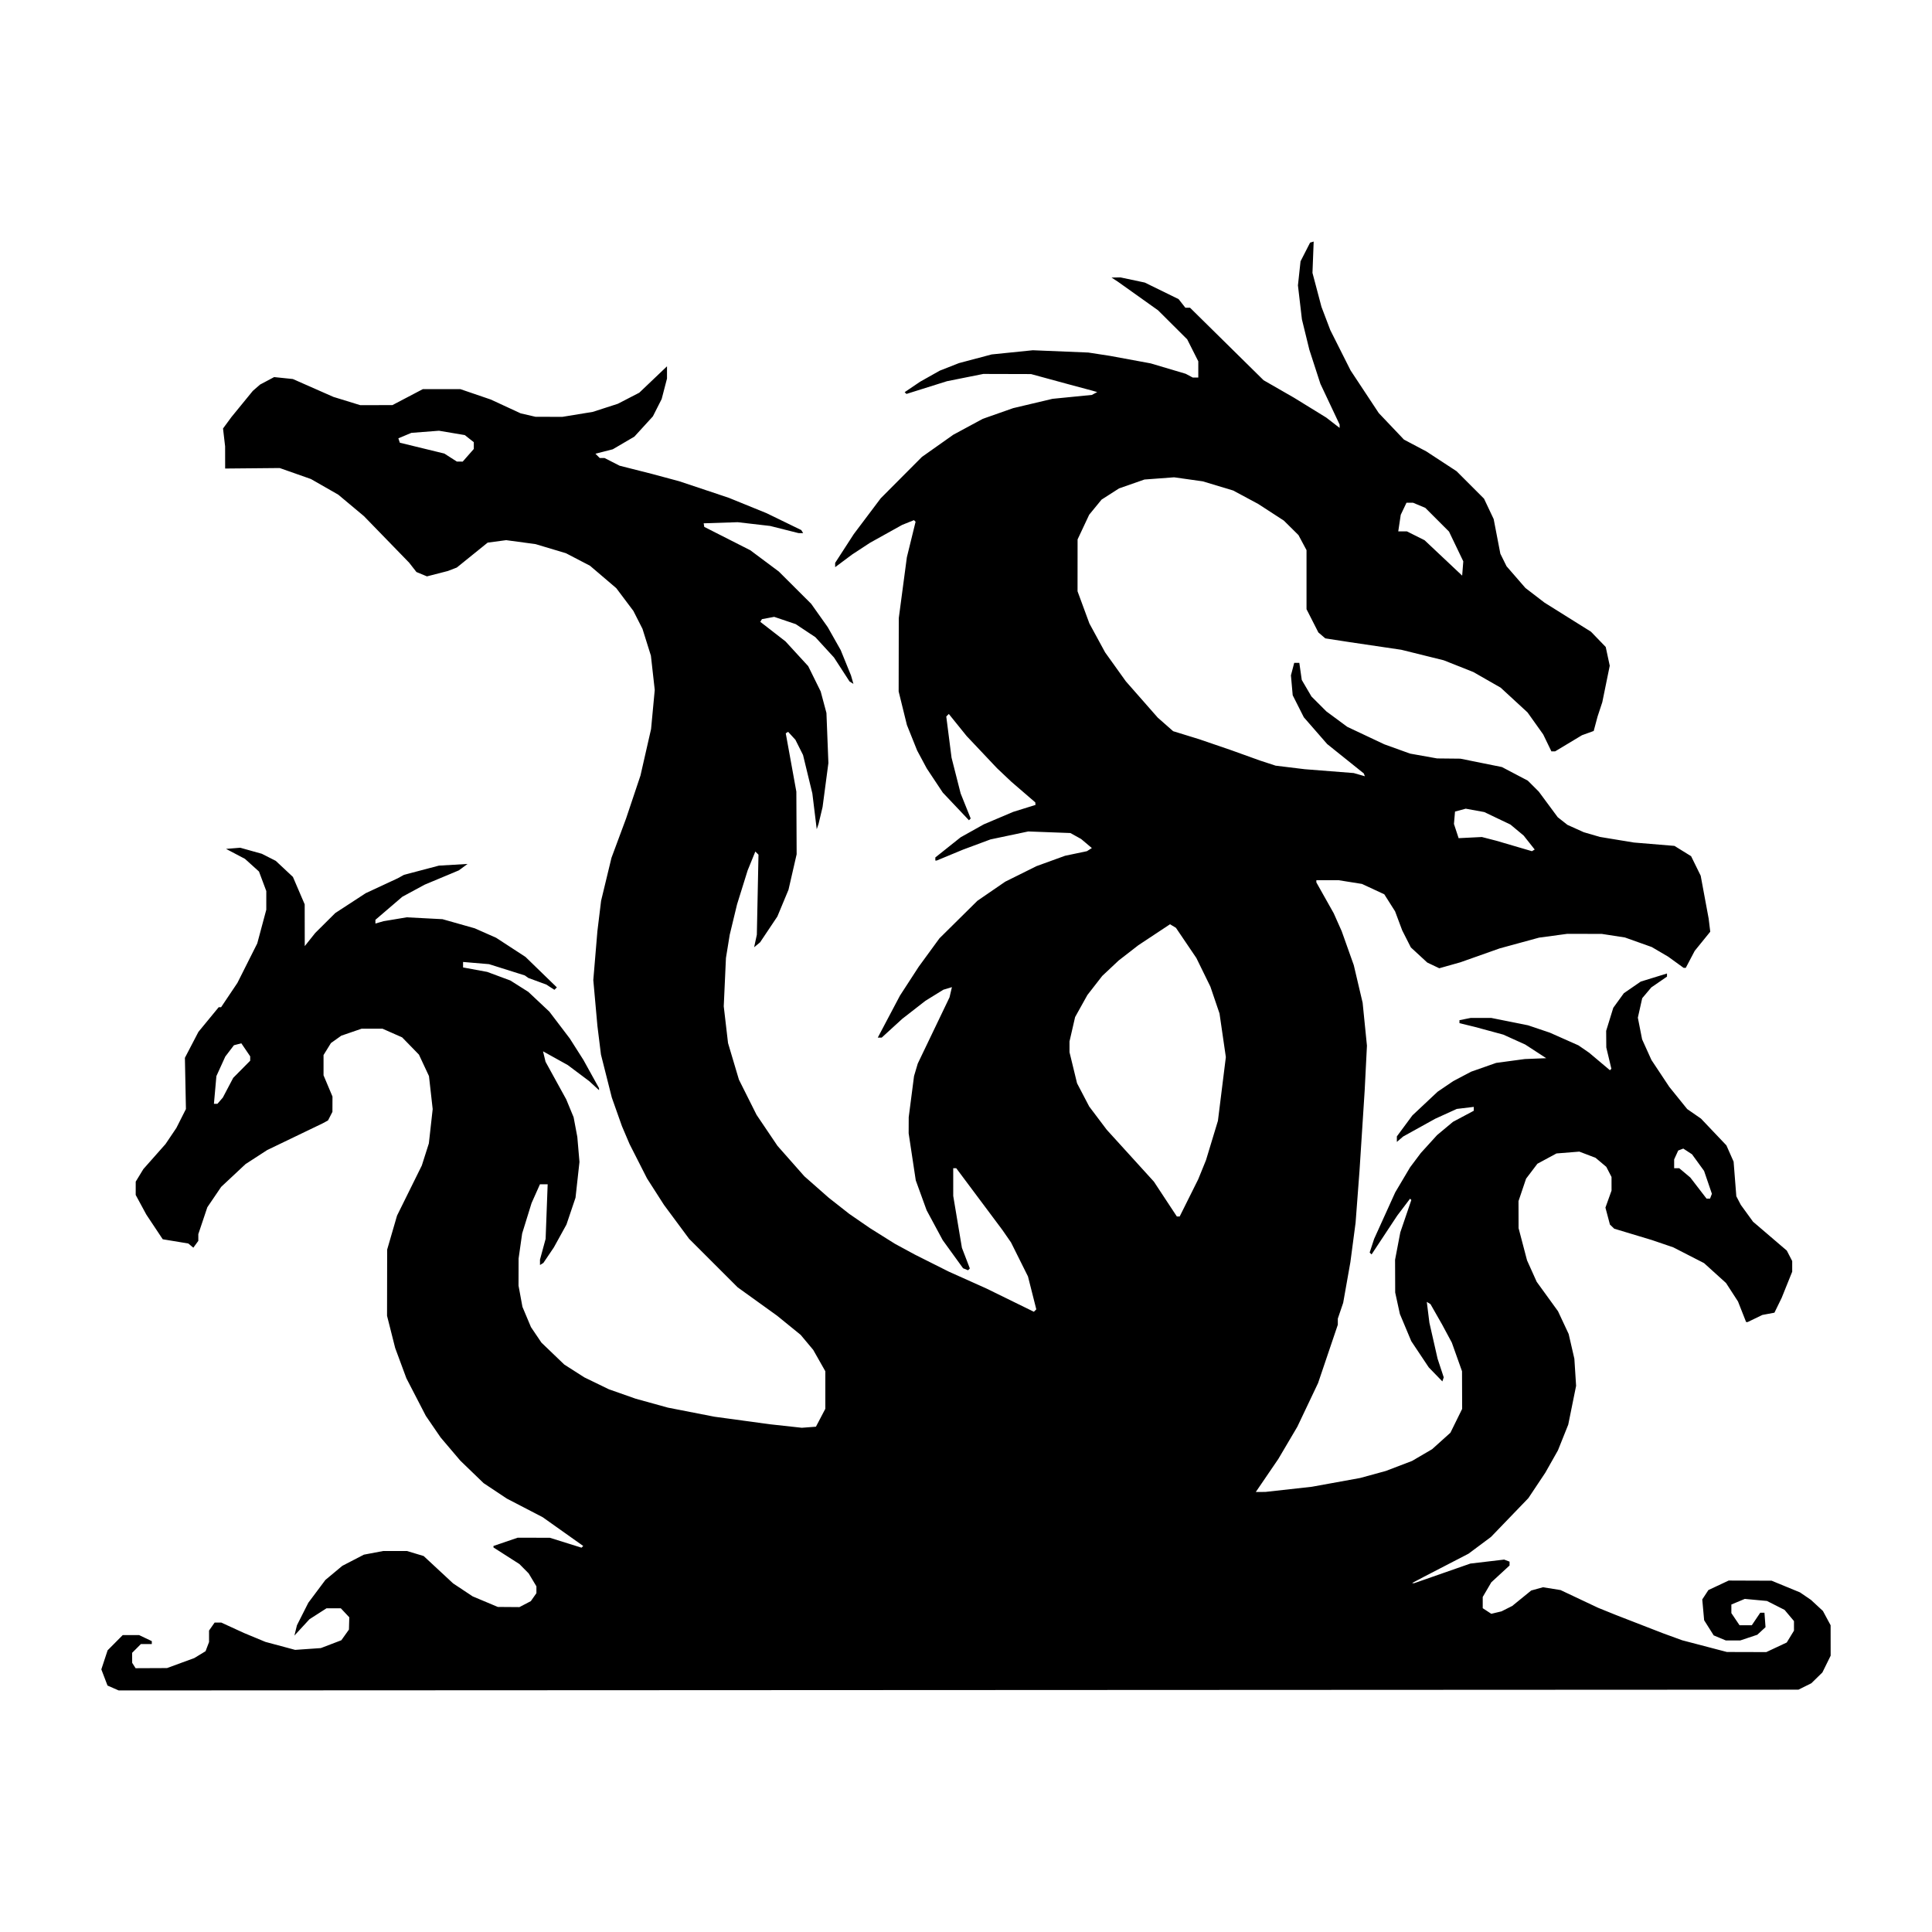
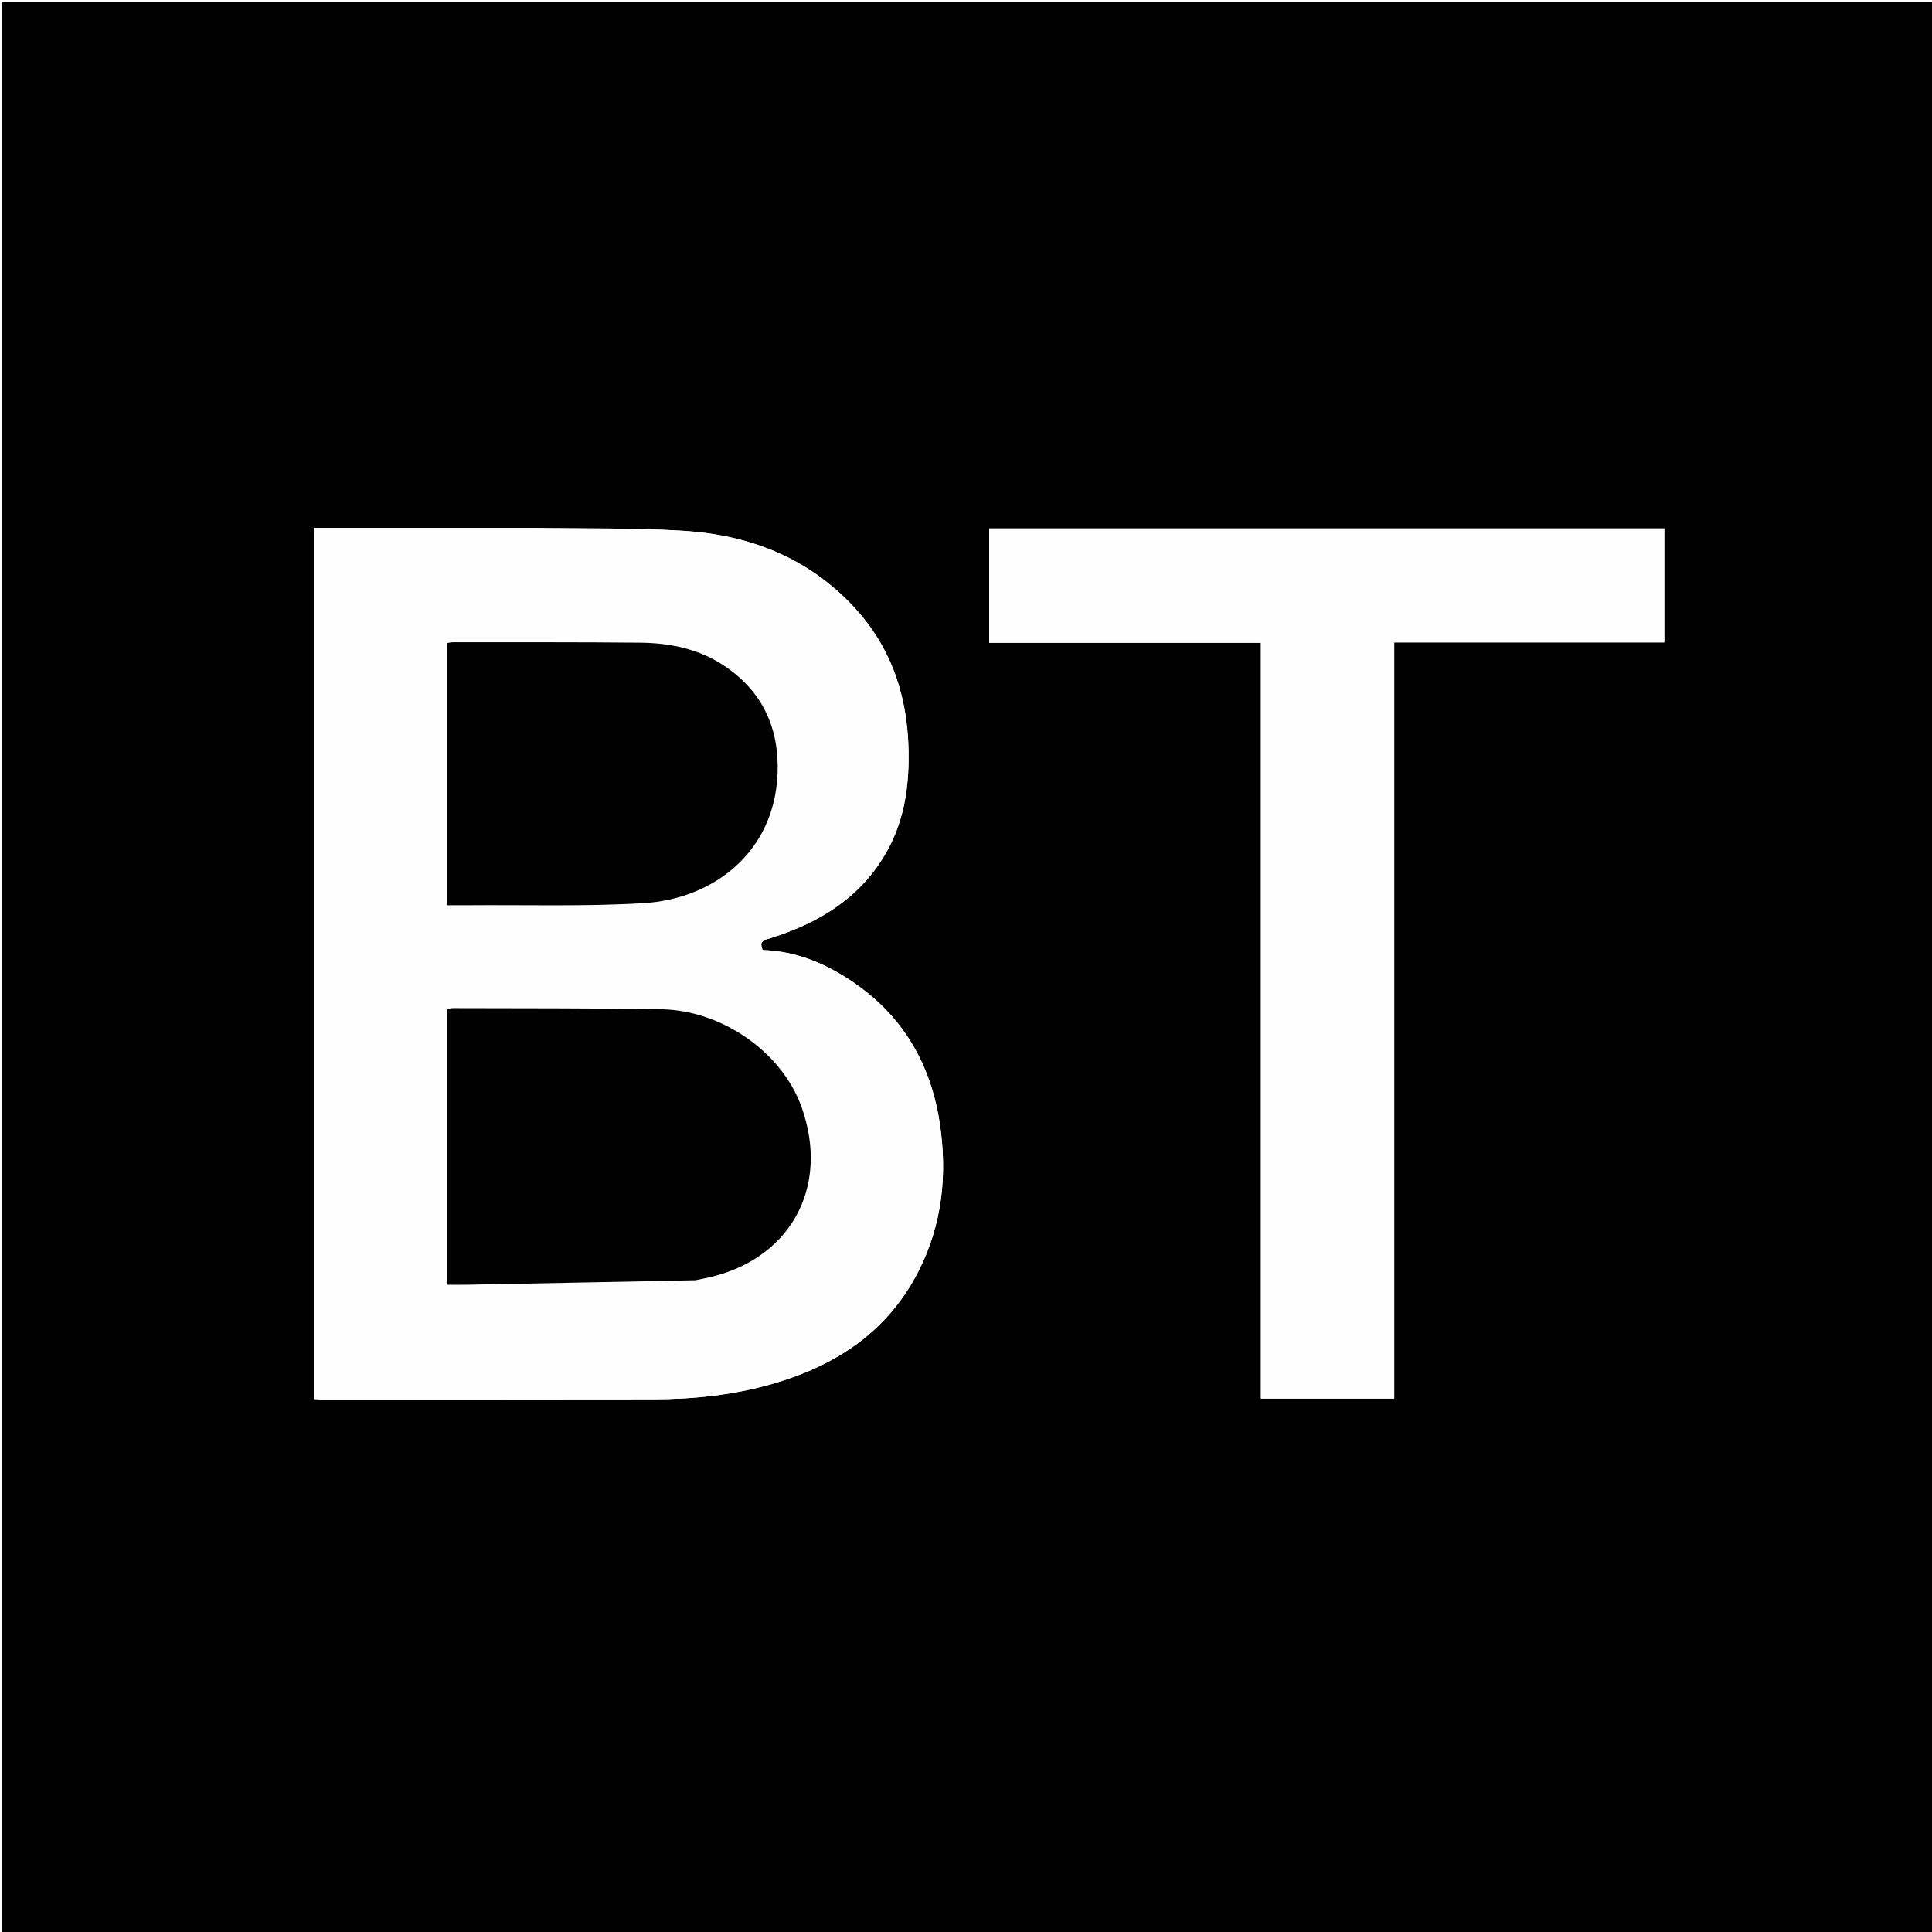
- <svg xmlns="http://www.w3.org/2000/svg" version="1.1" width="1080" height="1080" viewBox="0 0 1080 1080" xml:space="preserve">
-   <defs>
- </defs>
-   <rect x="0" y="0" width="100%" height="100%" fill="transparent" />
-   <g transform="matrix(1 0 0 1 540 540)" id="31681a7a-e299-4b35-acf9-f525339c8120">
-     <rect style="stroke: none; stroke-width: 1; stroke-dasharray: none; stroke-linecap: butt; stroke-dashoffset: 0; stroke-linejoin: miter; stroke-miterlimit: 4; fill: rgb(255,255,255); fill-rule: nonzero; opacity: 1;" vector-effect="non-scaling-stroke" x="-540" y="-540" rx="0" ry="0" width="1080" height="1080" />
-   </g>
-   <g transform="matrix(1 0 0 1 540 540)" id="3a7ea05e-df38-49d2-b1ac-b2c4be303b7d">
- </g>
-   <g transform="matrix(1 0 0 1 540 540)" id="9a0fe52f-a5ed-4c5c-8b84-fd479ad38071">
-     <path style="stroke: rgb(0,0,0); stroke-width: 0; stroke-dasharray: none; stroke-linecap: butt; stroke-dashoffset: 0; stroke-linejoin: miter; stroke-miterlimit: 4; fill: rgb(0,0,0); fill-rule: nonzero; opacity: 1;" vector-effect="non-scaling-stroke" transform=" translate(-565.92, -417.07)" d="M 89.15 820.67 L 86.02 819.303 L 82.567 810.261 L 86.074 799.606 L 94.516 791.106 L 103.712 791.106 L 110.78 794.476 L 110.78 796.106 L 104.689 796.106 L 102.234 798.56 L 99.78 801.015 L 99.795 803.81 L 99.81 806.606 L 101.71 809.606 L 119.28 809.529 L 134.533 803.934 L 140.83 800.105 L 142.78 794.975 L 142.78 788.551 L 145.893 784.106 L 149.64 784.106 L 162.28 789.912 L 174.28 794.895 L 190.911 799.36 L 205.28 798.357 L 216.734 793.979 L 220.981 788.015 L 221.175 781.155 L 216.432 776.106 L 208.455 776.106 L 198.933 782.216 L 190.498 791.367 L 191.207 788.486 L 191.916 785.606 L 198.28 773.007 L 207.833 760.247 L 217.28 752.378 L 229.324 746.14 L 240.053 744.105 L 253.462 744.105 L 262.744 746.898 L 279.211 762.197 L 290.138 769.45 L 304.204 775.36 L 316.279 775.448 L 322.658 772.117 L 325.779 767.66 L 325.779 763.841 L 321.444 756.605 L 318.862 753.997 L 316.279 751.389 L 301.779 742.118 L 301.779 741.268 L 315.279 736.662 L 333.279 736.69 L 350.985 742.232 L 351.944 741.274 L 329.279 725.196 L 309.279 714.813 L 296.279 706.172 L 283.259 693.606 L 272.216 680.606 L 263.968 668.558 L 253.092 647.536 L 246.825 630.606 L 242.279 612.606 L 242.343 575.606 L 245.104 566.106 L 247.866 556.606 L 261.712 528.606 L 263.683 522.42 L 265.655 516.234 L 266.724 506.646 L 267.793 497.058 L 265.717 478.606 L 260.106 466.606 L 250.722 456.971 L 239.722 452.106 L 228.092 452.106 L 216.702 456.025 L 210.921 460.142 L 206.78 466.842 L 206.78 478.166 L 211.78 490.045 L 211.75 498.605 L 209.28 503.409 L 207.78 504.222 L 206.28 505.034 L 175.28 519.958 L 163.168 527.811 L 149.558 540.543 L 141.825 551.93 L 136.78 566.958 L 136.78 570.723 L 133.997 574.53 L 132.587 573.36 L 131.177 572.19 L 116.891 569.83 L 107.719 556.037 L 101.78 545.06 L 101.788 537.605 L 106.053 530.605 L 118.448 516.605 L 124.512 507.605 L 129.856 497.023 L 129.281 468.396 L 136.847 453.881 L 148.18 440.105 L 149.515 440.105 L 158.637 426.509 L 169.729 404.442 L 174.776 385.605 L 174.779 380.393 L 174.782 375.18 L 170.696 364.26 L 162.853 357.175 L 157.568 354.39 L 152.28 351.605 L 160.2 350.959 L 172.28 354.335 L 180.064 358.291 L 189.661 367.267 L 196.242 382.605 L 196.28 405.954 L 202.132 398.605 L 213.342 387.459 L 230.386 376.35 L 248.279 368.028 L 251.751 366.107 L 271.28 360.955 L 287.28 360.022 L 282.418 363.606 L 263.279 371.62 L 250.842 378.351 L 235.779 391.255 L 235.779 393.339 L 240.279 392.026 L 253.279 389.857 L 273.279 390.898 L 291.285 395.997 L 303.26 401.293 L 319.665 411.986 L 337.201 429.017 L 335.842 430.377 L 331.279 427.429 L 321.279 423.761 L 319.279 422.339 L 299.294 416.039 L 284.779 414.812 L 284.779 417.879 L 298.279 420.372 L 311.227 425.185 L 321.279 431.553 L 333.033 442.606 L 344.44 457.606 L 352.05 469.568 L 360.779 485.349 L 360.779 486.48 L 355.279 481.427 L 343.279 472.433 L 329.477 464.764 L 330.884 470.605 L 342.438 491.605 L 346.574 501.605 L 347.608 507.105 L 348.642 512.605 L 349.245 519.605 L 349.848 526.605 L 347.637 546.605 L 342.572 561.605 L 339.054 567.986 L 335.535 574.367 L 329.673 583.053 L 328.726 583.638 L 327.779 584.223 L 327.779 581.203 L 330.925 569.605 L 331.496 554.355 L 332.067 539.105 L 327.752 539.105 L 323.067 549.605 L 317.803 566.605 L 316.811 573.605 L 315.819 580.605 L 315.779 595.738 L 317.969 607.605 L 322.735 618.938 L 328.586 627.605 L 341.339 639.848 L 352.547 647.017 L 366.28 653.684 L 381.28 658.963 L 399.28 663.943 L 425.28 669.022 L 456.28 673.245 L 474.149 675.202 L 482.03 674.605 L 487.28 664.605 L 487.28 643.605 L 480.52 631.675 L 473.491 623.266 L 460.279 612.526 L 438.279 596.699 L 411.159 569.604 L 397.08 550.604 L 387.621 535.836 L 377.846 516.604 L 373.59 506.604 L 370.757 498.604 L 367.925 490.604 L 361.866 466.604 L 360.874 458.604 L 359.882 450.604 L 357.579 424.936 L 358.724 411.27 L 359.868 397.604 L 361.938 380.604 L 364.836 368.604 L 367.733 356.604 L 375.904 334.604 L 383.949 310.604 L 389.874 284.604 L 390.9 273.681 L 391.926 262.758 L 389.782 243.603 L 385.078 228.603 L 379.984 218.574 L 370.43 205.865 L 355.74 193.331 L 342.279 186.322 L 325.279 181.231 L 308.877 179.022 L 298.527 180.395 L 281.279 194.328 L 276.279 196.259 L 264.59 199.267 L 258.712 196.833 L 254.627 191.603 L 229.372 165.603 L 215.013 153.593 L 199.724 144.846 L 182.279 138.703 L 151.779 138.983 L 151.77 132.793 L 151.761 126.603 L 151.177 121.603 L 150.593 116.603 L 155.278 110.221 L 167.227 95.603 L 171.278 92.058 L 179.168 87.864 L 189.62 88.943 L 212.278 98.932 L 227.278 103.554 L 245.278 103.528 L 262.278 94.604 L 283.278 94.603 L 300.278 100.413 L 316.965 108.136 L 325.277 110.055 L 340.277 110.096 L 357.277 107.315 L 371.277 102.795 L 377.273 99.699 L 383.269 96.603 L 398.778 81.838 L 398.778 88.684 L 395.795 100.138 L 393.34 104.981 L 390.886 109.825 L 380.535 121.151 L 368.464 128.226 L 358.778 130.704 L 361.178 133.104 L 363.858 133.104 L 372.278 137.4 L 390.278 141.964 L 405.556 146.074 L 433.278 155.333 L 454.415 163.933 L 473.831 173.38 L 474.897 175.104 L 472.279 175.073 L 456.442 171.083 L 438.279 168.982 L 419.279 169.604 L 419.445 170.604 L 419.611 171.604 L 445.349 184.668 L 461.279 196.555 L 479.38 214.604 L 484.006 221.128 L 488.632 227.653 L 495.862 240.445 L 501.617 254.604 L 502.993 259.354 L 500.813 258.007 L 492.119 244.604 L 481.72 233.26 L 470.704 225.948 L 458.704 221.895 L 451.848 223.182 L 450.926 224.674 L 465.003 235.604 L 477.713 249.453 L 484.688 263.604 L 487.905 275.604 L 488.452 289.604 L 488.999 303.604 L 487.372 315.902 L 485.745 328.2 L 484.625 332.902 L 483.505 337.605 L 482.992 339.105 L 482.478 340.605 L 480.03 320.605 L 474.821 299.11 L 470.552 290.605 L 466.487 286.167 L 465.161 286.986 L 471.084 319.605 L 471.25 354.605 L 466.7 374.433 L 460.469 389.401 L 450.821 403.825 L 447.479 406.599 L 448.239 403.103 L 448.999 399.606 L 449.459 377.226 L 449.918 354.846 L 448.155 353.083 L 443.864 363.606 L 437.94 382.606 L 433.839 399.606 L 432.783 406.106 L 431.727 412.606 L 431.114 426.106 L 430.5 439.606 L 432.898 460.158 L 438.987 480.606 L 448.841 500.276 L 460.536 517.606 L 475.544 534.606 L 489.174 546.606 L 500.62 555.606 L 512.235 563.606 L 526.183 572.35 L 537.277 578.367 L 556.277 587.908 L 577.237 597.307 L 603.862 610.354 L 605.218 608.998 L 600.563 590.606 L 591.089 571.606 L 586.239 564.606 L 560.464 530.106 L 558.776 530.106 L 558.784 545.606 L 561.211 560.106 L 563.639 574.606 L 565.854 580.377 L 568.069 586.147 L 567.566 586.65 L 567.062 587.153 L 564.276 586.033 L 552.899 570.316 L 543.903 553.607 L 537.839 536.899 L 533.862 510.607 L 533.898 501.607 L 536.874 478.607 L 538.953 471.607 L 556.703 434.607 L 557.375 431.747 L 558.048 428.886 L 553.275 430.321 L 543.275 436.496 L 530.282 446.607 L 518.792 457.107 L 516.598 457.107 L 529.013 433.607 L 539.503 417.455 L 551.072 401.607 L 572.303 380.607 L 587.853 369.933 L 605.336 361.246 L 621.275 355.458 L 633.507 352.89 L 636.274 351.134 L 630.274 346.072 L 624.274 342.741 L 600.716 341.858 L 579.593 346.312 L 564.274 352.01 L 549.567 358.106 L 548.775 358.106 L 548.775 356.391 L 562.911 345.128 L 575.87 337.88 L 592.274 330.923 L 604.774 327.026 L 604.649 325.606 L 591.274 314.076 L 583.274 306.519 L 566.274 288.519 L 556.307 276.173 L 554.893 277.606 L 556.367 289.106 L 557.84 300.606 L 562.925 320.606 L 568.54 334.606 L 567.572 335.606 L 552.953 320.145 L 543.969 306.606 L 538.607 296.606 L 532.889 282.343 L 530.581 272.974 L 528.273 263.605 L 528.344 222.605 L 532.86 188.605 L 537.737 168.735 L 536.837 167.836 L 530.273 170.467 L 512.273 180.484 L 502.273 187.031 L 492.773 194.125 L 492.773 191.722 L 503.205 175.606 L 518.263 155.606 L 541.273 132.501 L 558.807 120.098 L 575.273 111.211 L 592.273 105.227 L 614.273 100.014 L 636.273 97.831 L 639.273 96.24 L 637.773 95.812 L 636.273 95.384 L 623.273 91.895 L 602.273 86.179 L 575.587 86.106 L 555.273 90.17 L 532.62 97.286 L 532.126 96.792 L 531.633 96.299 L 540.273 90.451 L 551.273 84.26 L 561.982 80.052 L 580.273 75.199 L 603.273 72.863 L 634.273 74.139 L 646.273 75.98 L 669.143 80.197 L 688.744 86.02 L 690.693 87.063 L 692.642 88.106 L 695.773 88.106 L 695.773 79.049 L 689.57 66.759 L 673.274 50.529 L 650.913 34.606 L 647.273 32.223 L 652.273 32.141 L 665.851 35.018 L 684.764 44.279 L 688.561 49.106 L 691.171 49.106 L 732.272 89.623 L 749.272 99.393 L 767.272 110.477 L 774.772 116.274 L 774.772 114.398 L 764.025 91.605 L 757.863 72.605 L 753.704 55.605 L 751.475 36.605 L 752.201 29.879 L 752.927 23.152 L 758.273 12.694 L 759.273 12.399 L 760.273 12.104 L 759.6 29.605 L 764.63 48.605 L 769.569 61.605 L 780.91 84.143 L 796.659 107.978 L 810.752 122.814 L 823.273 129.43 L 840.143 140.474 L 855.498 155.829 L 860.892 167.232 L 864.626 186.605 L 868.086 193.605 L 878.636 205.756 L 889.274 213.924 L 915.274 230.191 L 923.527 238.728 L 924.651 243.97 L 925.776 249.212 L 921.614 269.605 L 918.977 277.605 L 917.892 281.648 L 916.808 285.691 L 910.26 288.059 L 895.274 297.072 L 893.173 297.105 L 888.573 287.605 L 879.827 275.321 L 864.806 261.48 L 849.549 252.751 L 832.991 246.177 L 809.273 240.299 L 780.273 236.009 L 766.771 233.924 L 762.889 230.605 L 759.581 224.105 L 756.273 217.605 L 756.273 184.605 L 751.77 176.18 L 743.598 168.089 L 729.273 158.786 L 715.273 151.266 L 698.273 146.146 L 682.273 143.888 L 665.682 145.124 L 651.476 150.087 L 641.695 156.363 L 634.79 164.789 L 628.296 178.605 L 628.273 207.605 L 631.587 216.605 L 634.901 225.605 L 643.69 241.761 L 655.273 257.931 L 673.106 278.229 L 681.718 285.81 L 696.272 290.296 L 714.272 296.465 L 730.272 302.222 L 738.995 305.077 L 755.272 307.062 L 782.648 309.21 L 788.905 311.004 L 788.589 310.205 L 788.272 309.405 L 767.821 293.004 L 754.763 278.032 L 748.547 265.717 L 748.054 260.161 L 747.561 254.605 L 749.399 247.605 L 752.247 247.605 L 753.614 257.16 L 759.05 266.436 L 767.329 274.715 L 779.057 283.379 L 799.756 293.142 L 814.166 298.34 L 829.272 301.036 L 842.272 301.172 L 865.513 305.86 L 879.97 313.457 L 886.123 319.605 L 896.703 333.906 L 902.116 338.164 L 911.272 342.291 L 920.272 344.914 L 939.272 348.048 L 961.949 349.927 L 971.254 355.68 L 976.618 366.605 L 978.846 378.605 L 981.075 390.605 L 981.518 394.252 L 981.962 397.899 L 973.272 408.61 L 968.275 418.105 L 967.072 418.105 L 958.48 411.881 L 949.272 406.472 L 934.272 401.129 L 921.272 399.12 L 901.917 399.104 L 886.272 401.215 L 864.272 407.218 L 842.272 415.004 L 830.474 418.332 L 823.752 415.127 L 814.593 406.684 L 809.759 397.146 L 807.769 391.826 L 805.778 386.506 L 799.739 376.984 L 787.271 371.192 L 774.271 369.119 L 768.021 369.111 L 761.771 369.105 L 761.771 370.331 L 771.482 387.605 L 773.709 392.605 L 775.937 397.605 L 782.694 416.605 L 785.166 427.105 L 787.639 437.605 L 790.051 461.605 L 789.418 474.105 L 788.785 486.605 L 787.337 509.105 L 785.89 531.605 L 784.794 546.105 L 783.699 560.605 L 780.796 582.605 L 778.78 593.982 L 776.765 605.359 L 775.268 609.767 L 773.771 614.176 L 773.769 615.891 L 773.767 617.606 L 768.248 633.914 L 762.729 650.222 L 751.149 674.605 L 740.529 692.605 L 727.914 711.105 L 733.273 711.065 L 759.273 708.175 L 786.273 703.27 L 800.576 699.355 L 815.273 693.743 L 826.458 687.194 L 836.712 677.974 L 843.274 664.646 L 843.236 654.125 L 843.199 643.604 L 837.502 627.604 L 832.132 617.604 L 828.858 611.854 L 825.583 606.104 L 823.508 604.822 L 824.966 616.492 L 829.539 636.604 L 831.256 641.806 L 832.972 647.008 L 832.592 648.148 L 832.212 649.289 L 824.613 641.459 L 814.832 626.795 L 808.462 611.604 L 805.844 599.604 L 805.774 581.28 L 807.24 573.617 L 808.706 565.953 L 814.867 547.864 L 814.151 547.148 L 806.98 556.604 L 792.639 578.302 L 792.107 577.77 L 791.575 577.238 L 794.075 569.604 L 805.861 543.604 L 814.167 529.604 L 820.166 521.604 L 829.252 511.604 L 838.129 504.193 L 849.774 497.987 L 849.774 495.825 L 840.274 496.966 L 828.274 502.425 L 810.274 512.401 L 806.774 515.414 L 806.774 512.324 L 815.443 500.604 L 829.536 487.364 L 838.274 481.431 L 848.274 476.156 L 862.274 471.241 L 878.274 469.084 L 890.274 468.604 L 878.511 460.961 L 866.274 455.431 L 850.274 451.097 L 841.774 449.027 L 841.774 447.354 L 848.024 446.104 L 859.558 446.104 L 880.117 450.226 L 892.274 454.329 L 908.274 461.43 L 914.274 465.564 L 925.879 475.333 L 926.691 474.521 L 923.846 462.604 L 923.81 457.959 L 923.774 453.315 L 925.764 446.874 L 927.753 440.434 L 933.661 432.278 L 943.093 425.788 L 957.774 421.259 L 957.774 423.008 L 949.005 429.042 L 943.923 435.081 L 942.705 440.523 L 941.487 445.966 L 943.868 458.066 L 949.085 469.604 L 959.037 484.604 L 964.052 490.82 L 969.068 497.035 L 976.786 502.384 L 983.888 509.86 L 990.99 517.337 L 993.002 521.886 L 995.015 526.435 L 995.775 536.112 L 996.536 545.789 L 997.792 548.196 L 999.048 550.604 L 1005.882 560.019 L 1024.751 576.159 L 1026.263 579.082 L 1027.774 582.005 L 1027.774 587.953 L 1024.823 595.279 L 1021.872 602.604 L 1017.841 610.869 L 1011.082 612.137 L 1002.871 616.104 L 1002.007 616.104 L 997.472 604.604 L 990.786 594.282 L 984.644 588.724 L 978.502 583.166 L 969.888 578.75 L 961.274 574.335 L 949.274 570.242 L 928.274 563.913 L 925.881 561.604 L 923.368 552.136 L 926.784 542.604 L 926.774 535.005 L 923.846 529.343 L 917.853 524.3 L 908.77 520.831 L 896.002 521.856 L 885.346 527.605 L 879.01 535.952 L 876.892 542.222 L 874.775 548.493 L 874.815 563.605 L 879.544 581.605 L 882.243 587.605 L 884.942 593.605 L 896.856 610.055 L 902.811 622.781 L 904.405 629.693 L 905.998 636.606 L 906.97 651.758 L 902.582 673.434 L 896.809 687.852 L 889.785 700.278 L 880.274 714.552 L 859.385 736.237 L 846.815 745.605 L 821.692 758.605 L 815.273 762.009 L 816.393 762.105 L 847.86 751.114 L 866.757 748.885 L 869.773 750.042 L 869.773 752.191 L 859.577 761.584 L 854.773 769.781 L 854.773 776.059 L 859.561 779.196 L 865.273 777.825 L 871.273 774.801 L 881.876 766.171 L 888.456 764.354 L 898.273 765.923 L 919.273 775.839 L 929.273 779.883 L 955.273 789.979 L 966.273 793.996 L 991.273 800.544 L 1013.273 800.605 L 1018.997 797.922 L 1024.721 795.24 L 1028.766 788.605 L 1028.766 783.259 L 1026.135 780.133 L 1023.505 777.007 L 1013.665 772.02 L 1001.265 770.866 L 993.765 774.003 L 993.765 778.809 L 996.055 782.207 L 998.345 785.605 L 1005.185 785.605 L 1007.544 782.105 L 1009.903 778.605 L 1012.265 778.605 L 1012.562 782.637 L 1012.859 786.668 L 1008.265 790.904 L 1003.48 792.504 L 998.695 794.105 L 990.701 794.105 L 983.887 791.258 L 981.217 787.029 L 978.548 782.801 L 978.02 776.985 L 977.493 771.169 L 980.934 765.917 L 992.265 760.605 L 1016.265 760.694 L 1032.132 767.23 L 1038.266 771.422 L 1044.941 777.605 L 1047.091 781.605 L 1049.242 785.605 L 1049.266 802.605 L 1044.645 811.986 L 1038.481 818.012 L 1031.266 821.605 L 92.266 822.037 L 89.136 820.67 z M 690.55 546.69 L 695.743 536.272 L 700.074 525.609 L 706.749 503.609 L 711.178 467.994 L 707.638 443.609 L 702.535 428.609 L 694.702 412.609 L 683.278 395.728 L 679.969 393.74 L 662.278 405.448 L 651.278 413.978 L 642.09 422.609 L 633.769 433.3 L 626.914 445.609 L 623.778 459.233 L 623.778 465.255 L 627.996 482.609 L 631.394 489.109 L 634.792 495.609 L 644.596 508.609 L 670.956 537.609 L 683.802 557.109 L 685.358 557.109 z M 982.36 545.757 L 982.879 544.405 L 980.692 538.007 L 978.505 531.608 L 971.776 522.336 L 966.883 519.131 L 964.049 520.218 L 961.779 525.202 L 961.779 530.108 L 964.625 530.108 L 970.835 535.334 L 979.895 547.109 L 981.841 547.109 z M 148.98 492.359 L 150.489 490.609 L 156.28 479.609 L 165.78 470.014 L 165.78 467.573 L 160.827 460.284 L 156.685 461.367 L 151.86 467.693 L 146.888 478.609 L 146.196 486.359 L 145.505 494.109 L 147.471 494.109 z M 880.73 348.049 L 877.629 344.134 L 870.281 338.013 L 855.64 331.019 L 845.281 329.128 L 839.281 330.745 L 838.687 337.668 L 841.301 345.613 L 854.281 344.965 L 862.281 347.025 L 882.281 352.887 L 883.056 352.426 L 883.831 351.964 z M 839.916 182.539 L 835.924 174.219 L 822.669 160.964 L 815.845 158.113 L 812.151 158.113 L 808.944 164.837 L 808.249 169.475 L 807.553 174.112 L 812.388 174.112 L 822.28 179.072 L 843.28 198.845 L 843.594 194.852 L 843.908 190.858 z M 287.676 131.578 L 290.78 128.043 L 290.78 124.258 L 285.729 120.285 L 271.309 117.853 L 255.885 119.042 L 248.604 122.084 L 249.425 124.55 L 274.317 130.613 L 281.279 135.079 L 282.926 135.096 L 284.572 135.113 L 287.676 131.578 z" stroke-linecap="round" />
-   </g>
+ <svg xmlns="http://www.w3.org/2000/svg" version="1.1" id="Layer_1" x="0px" y="0px" width="100%" viewBox="0 0 896 896" enable-background="new 0 0 896 896" xml:space="preserve">
+   <path fill="#000000" opacity="1" stroke="none" d=" M592,897   C394.667,897 197.833,897 1,897   C1,598.333 1,299.667 1,1   C299.667,1 598.333,1 897,1   C897,299.667 897,598.333 897,897   C795.5,897 694,897 592,897  M246.5,244.83   C212.901,244.83 179.303,244.83 145.54,244.83   C145.54,379.797 145.54,514.189 145.54,648.821   C146.892,648.889 148.021,648.995 149.15,648.995   C200.473,648.996 251.796,649.046 303.119,648.948   C321.664,648.912 340.063,647.004 357.924,641.891   C387.181,633.515 411.26,617.991 425.664,590.155   C437.012,568.223 439.474,544.73 435.792,520.674   C431.023,489.517 414.95,465.712 387.213,450.296   C376.812,444.514 365.588,440.97 353.709,440.605   C351.725,435.977 355.015,435.813 357.667,434.977   C380.086,427.912 399.132,416.276 411.111,395.194   C418.538,382.122 421.162,367.854 421.378,353.017   C421.772,326.051 414.681,301.61 396.034,281.521   C374.894,258.746 347.748,248.167 317.426,246.216   C294.184,244.72 270.814,245.218 246.5,244.83  M584.781,471.5   C584.781,530.584 584.781,589.668 584.781,648.611   C605.849,648.611 626.226,648.611 646.592,648.611   C646.592,531.623 646.592,415.025 646.592,297.927   C688.544,297.927 730.271,297.927 771.852,297.927   C771.852,279.996 771.852,262.566 771.852,245.084   C667.288,245.084 563.053,245.084 458.769,245.084   C458.769,262.754 458.769,280.168 458.769,298.089   C500.856,298.089 542.569,298.089 584.781,298.089   C584.781,355.899 584.781,413.2 584.781,471.5  z" />
+   <path fill="#FEFEFE" opacity="1" stroke="none" d=" M247,244.83   C270.814,245.218 294.184,244.72 317.426,246.216   C347.748,248.167 374.894,258.746 396.034,281.521   C414.681,301.61 421.772,326.051 421.378,353.017   C421.162,367.854 418.538,382.122 411.111,395.194   C399.132,416.276 380.086,427.912 357.667,434.977   C355.015,435.813 351.725,435.977 353.709,440.605   C365.588,440.97 376.812,444.514 387.213,450.296   C414.95,465.712 431.023,489.517 435.792,520.674   C439.474,544.73 437.012,568.223 425.664,590.155   C411.26,617.991 387.181,633.515 357.924,641.891   C340.063,647.004 321.664,648.912 303.119,648.948   C251.796,649.046 200.473,648.996 149.15,648.995   C148.021,648.995 146.892,648.889 145.54,648.821   C145.54,514.189 145.54,379.797 145.54,244.83   C179.303,244.83 212.901,244.83 247,244.83  M322.926,593.659   C324.068,593.426 325.208,593.188 326.351,592.963   C365.923,585.169 385.271,551.185 371.697,513.312   C362.689,488.18 335.09,468.553 306.681,468.051   C274.527,467.482 242.359,467.655 210.197,467.527   C209.27,467.523 208.342,467.765 207.461,467.887   C207.461,510.662 207.461,553.068 207.461,595.832   C210.567,595.832 213.374,595.878 216.18,595.825   C251.476,595.16 286.771,594.48 322.926,593.659  M207.151,398.5   C207.151,405.452 207.151,412.404 207.151,419.832   C210.583,419.832 213.541,419.853 216.498,419.829   C243.816,419.603 271.2,420.47 298.436,418.852   C330.85,416.926 359.174,395.288 360.615,358.738   C361.443,337.742 353.633,320.658 335.972,308.83   C324.301,301.013 310.895,298.203 297.076,298.062   C268.086,297.765 239.092,297.884 210.1,297.854   C209.175,297.854 208.251,298.104 207.151,298.262   C207.151,331.555 207.151,364.528 207.151,398.5  z" />
+   <path fill="#FEFEFE" opacity="1" stroke="none" d=" M584.781,471   C584.781,413.2 584.781,355.899 584.781,298.089   C542.569,298.089 500.856,298.089 458.769,298.089   C458.769,280.168 458.769,262.754 458.769,245.084   C563.053,245.084 667.288,245.084 771.852,245.084   C771.852,262.566 771.852,279.996 771.852,297.927   C730.271,297.927 688.544,297.927 646.592,297.927   C646.592,415.025 646.592,531.623 646.592,648.611   C626.226,648.611 605.849,648.611 584.781,648.611   C584.781,589.668 584.781,530.584 584.781,471  z" />
+   <path fill="#010101" opacity="1" stroke="none" d=" M322.497,593.731   C286.771,594.48 251.476,595.16 216.18,595.825   C213.374,595.878 210.567,595.832 207.461,595.832   C207.461,553.068 207.461,510.662 207.461,467.887   C208.342,467.765 209.27,467.523 210.197,467.527   C242.359,467.655 274.527,467.482 306.681,468.051   C335.09,468.553 362.689,488.18 371.697,513.312   C385.271,551.185 365.923,585.169 326.351,592.963   C325.208,593.188 324.068,593.426 322.497,593.731  z" />
+   <path fill="#010101" opacity="1" stroke="none" d=" M207.151,398   C207.151,364.528 207.151,331.555 207.151,298.262   C208.251,298.104 209.175,297.854 210.1,297.854   C239.092,297.884 268.086,297.765 297.076,298.062   C310.895,298.203 324.301,301.013 335.972,308.83   C353.633,320.658 361.443,337.742 360.615,358.738   C359.174,395.288 330.85,416.926 298.436,418.852   C271.2,420.47 243.816,419.603 216.498,419.829   C213.541,419.853 210.583,419.832 207.151,419.832   C207.151,412.404 207.151,405.452 207.151,398  z" />
</svg>
